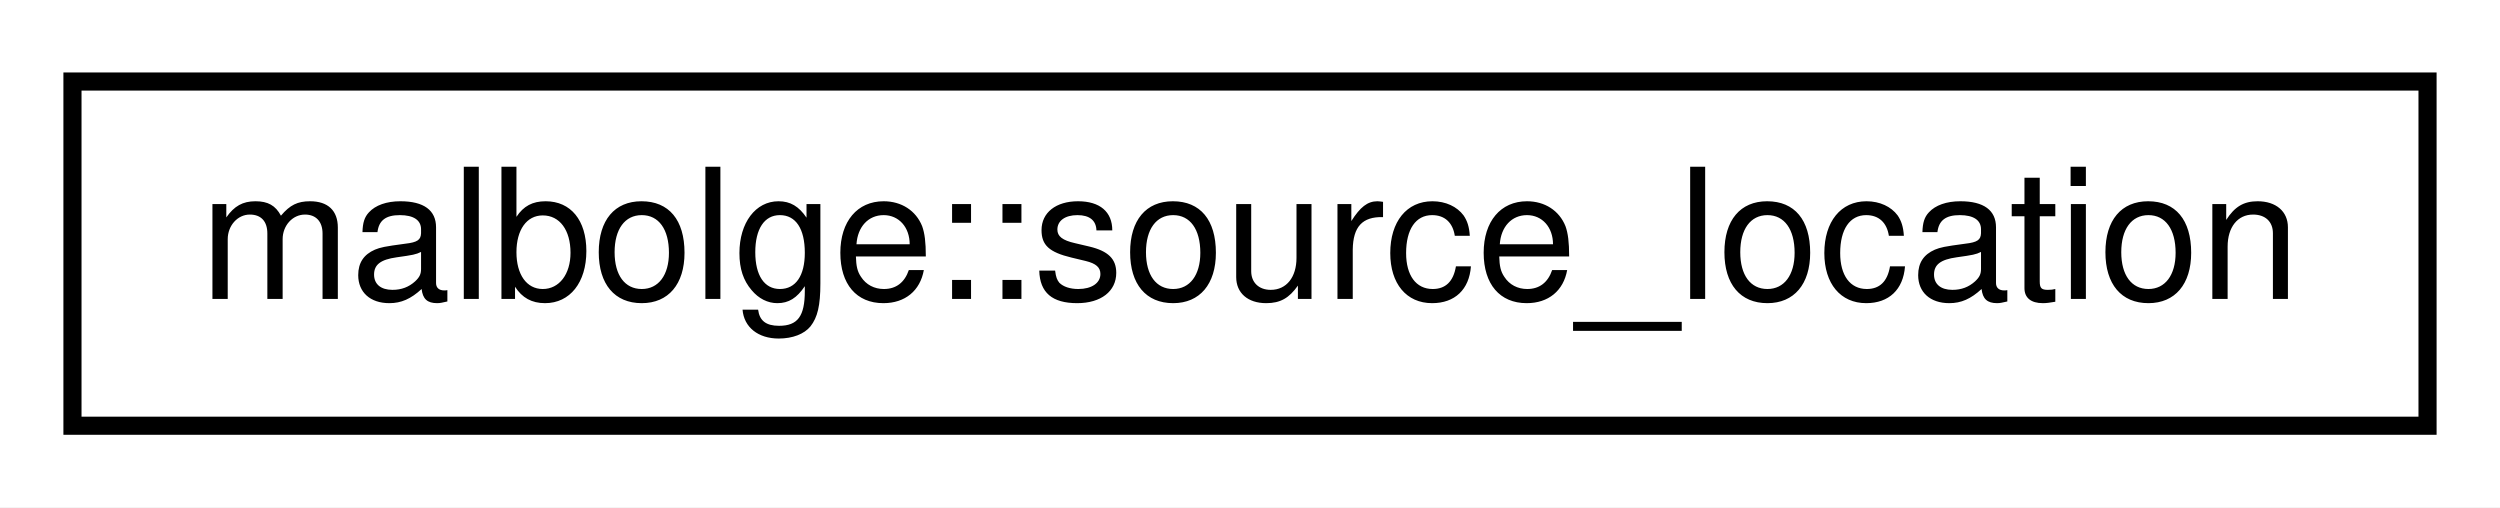
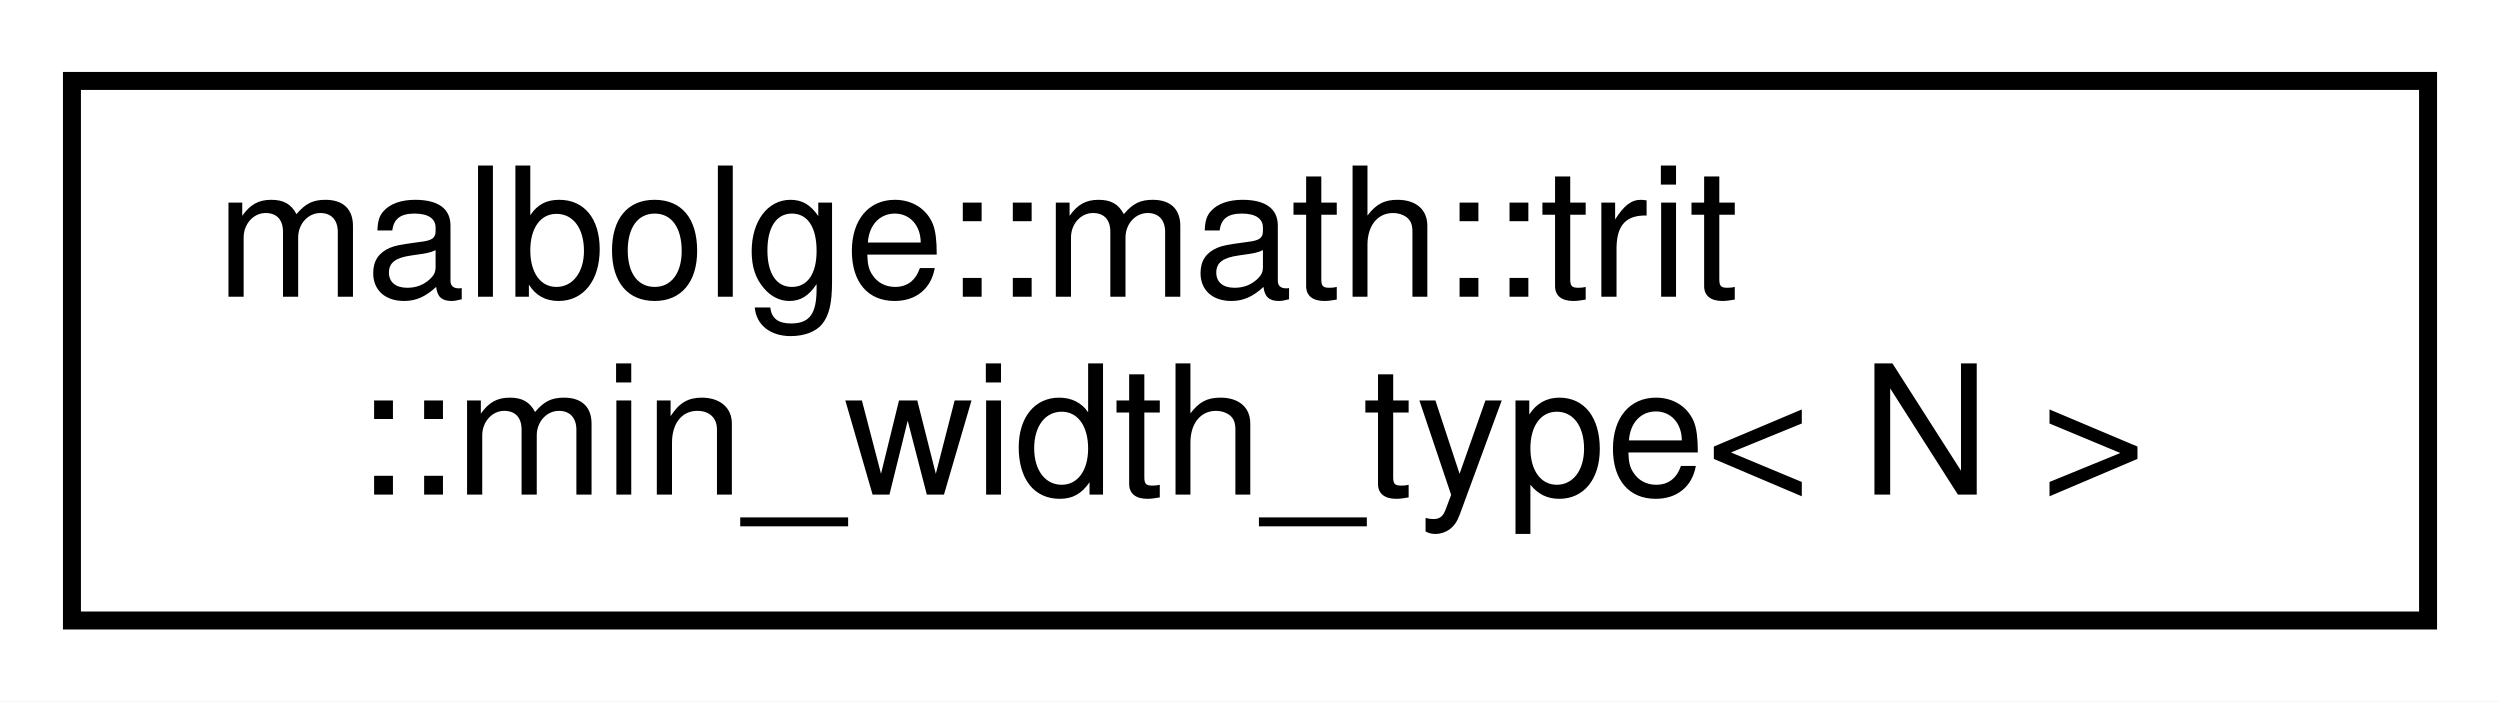
- <svg xmlns="http://www.w3.org/2000/svg" xmlns:xlink="http://www.w3.org/1999/xlink" width="138pt" height="28pt" viewBox="0.00 0.00 138.00 28.00">
-   <g id="graph0" class="graph" transform="scale(1 1) rotate(0) translate(4 24)">
-     <polygon fill="#ffffff" stroke="transparent" points="-4,4 -4,-24 134,-24 134,4 -4,4" />
+ <svg xmlns="http://www.w3.org/2000/svg" xmlns:xlink="http://www.w3.org/1999/xlink" width="139pt" height="39pt" viewBox="0.00 0.00 139.00 39.00">
+   <g id="graph0" class="graph" transform="scale(1 1) rotate(0) translate(4 35)">
+     <polygon fill="white" stroke="transparent" points="-4,4 -4,-35 135,-35 135,4 -4,4" />
    <g id="node1" class="node">
      <g id="a_node1">
-         <a xlink:href="structmalbolge_1_1source__location.html" target="_top" xlink:title="malbolge::source_location">
-           <polygon fill="#ffffff" stroke="#000000" points="0,-.5 0,-19.5 130,-19.5 130,-.5 0,-.5" />
-           <text text-anchor="middle" x="65" y="-7.5" font-family="Helvetica,sans-Serif" font-size="10.00" fill="#000000">malbolge::source_location</text>
+         <a xlink:href="structmalbolge_1_1math_1_1trit_1_1min__width__type.html" target="_top" xlink:title=" ">
+           <polygon fill="white" stroke="black" points="0,-0.5 0,-30.5 131,-30.5 131,-0.5 0,-0.5" />
+           <text text-anchor="start" x="8" y="-18.5" font-family="Helvetica,sans-Serif" font-size="10.00">malbolge::math::trit</text>
+           <text text-anchor="middle" x="65.5" y="-7.5" font-family="Helvetica,sans-Serif" font-size="10.00">::min_width_type&lt; N &gt;</text>
        </a>
      </g>
    </g>
  </g>
</svg>
